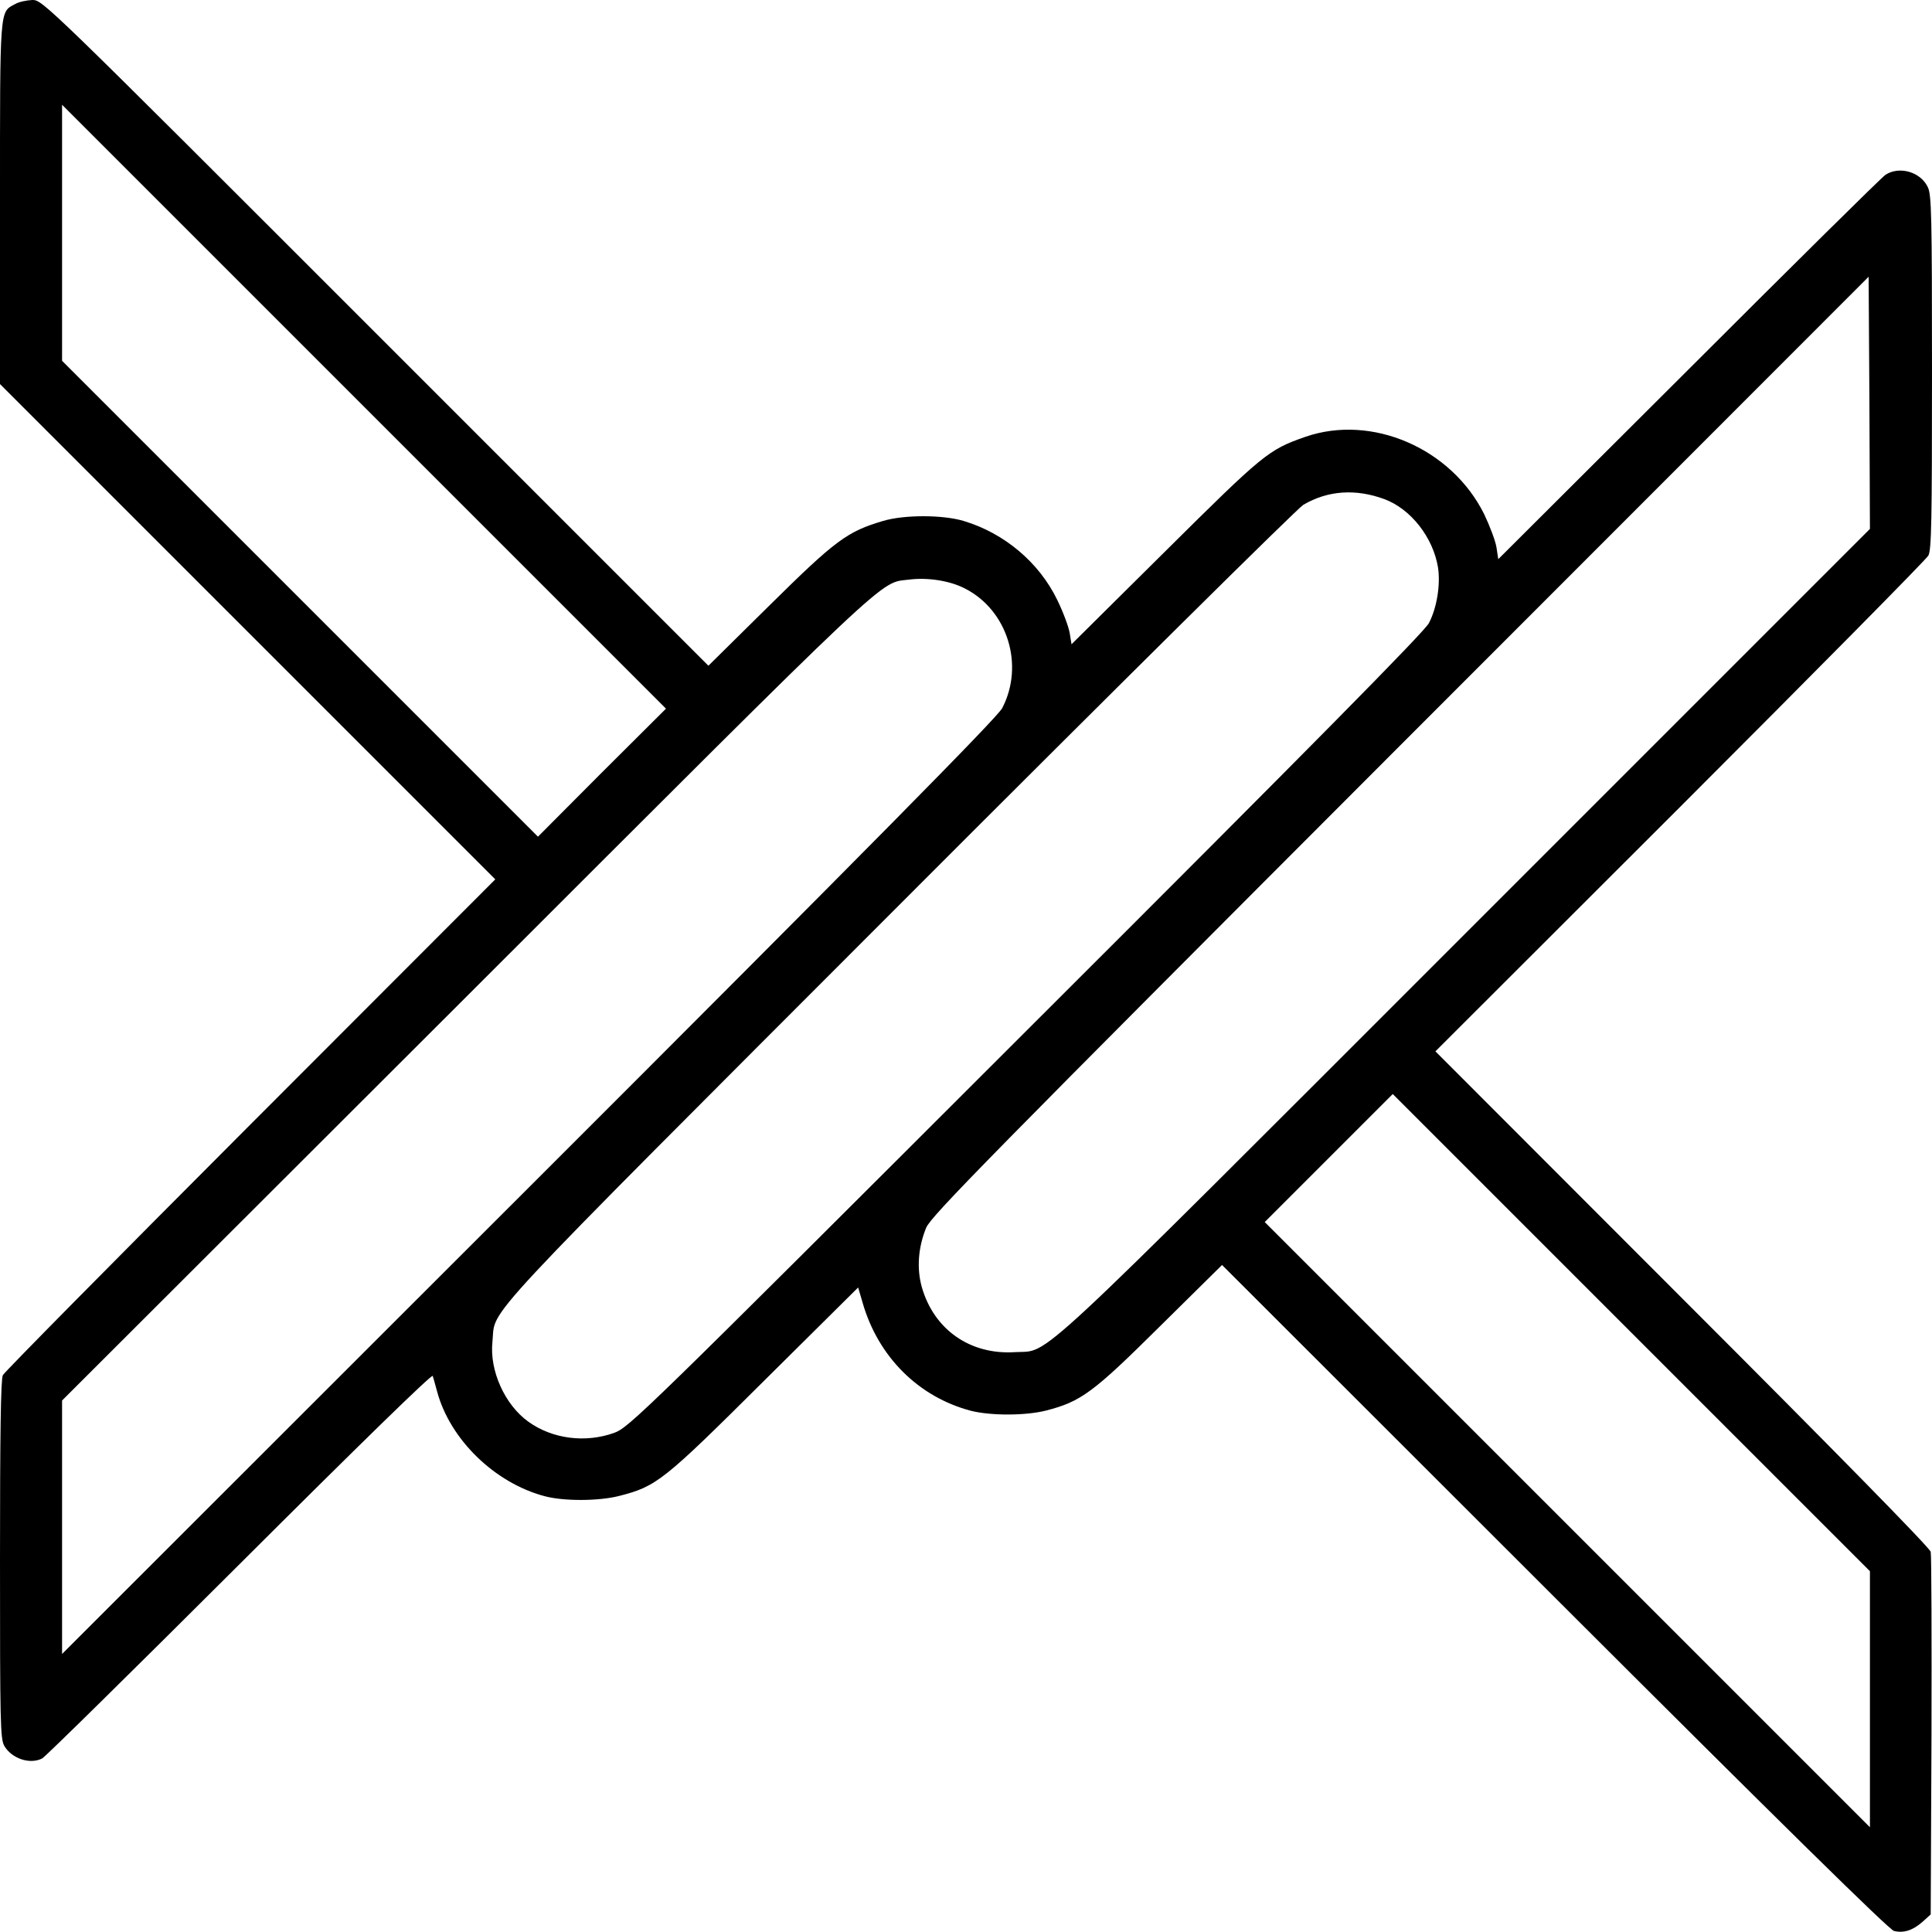
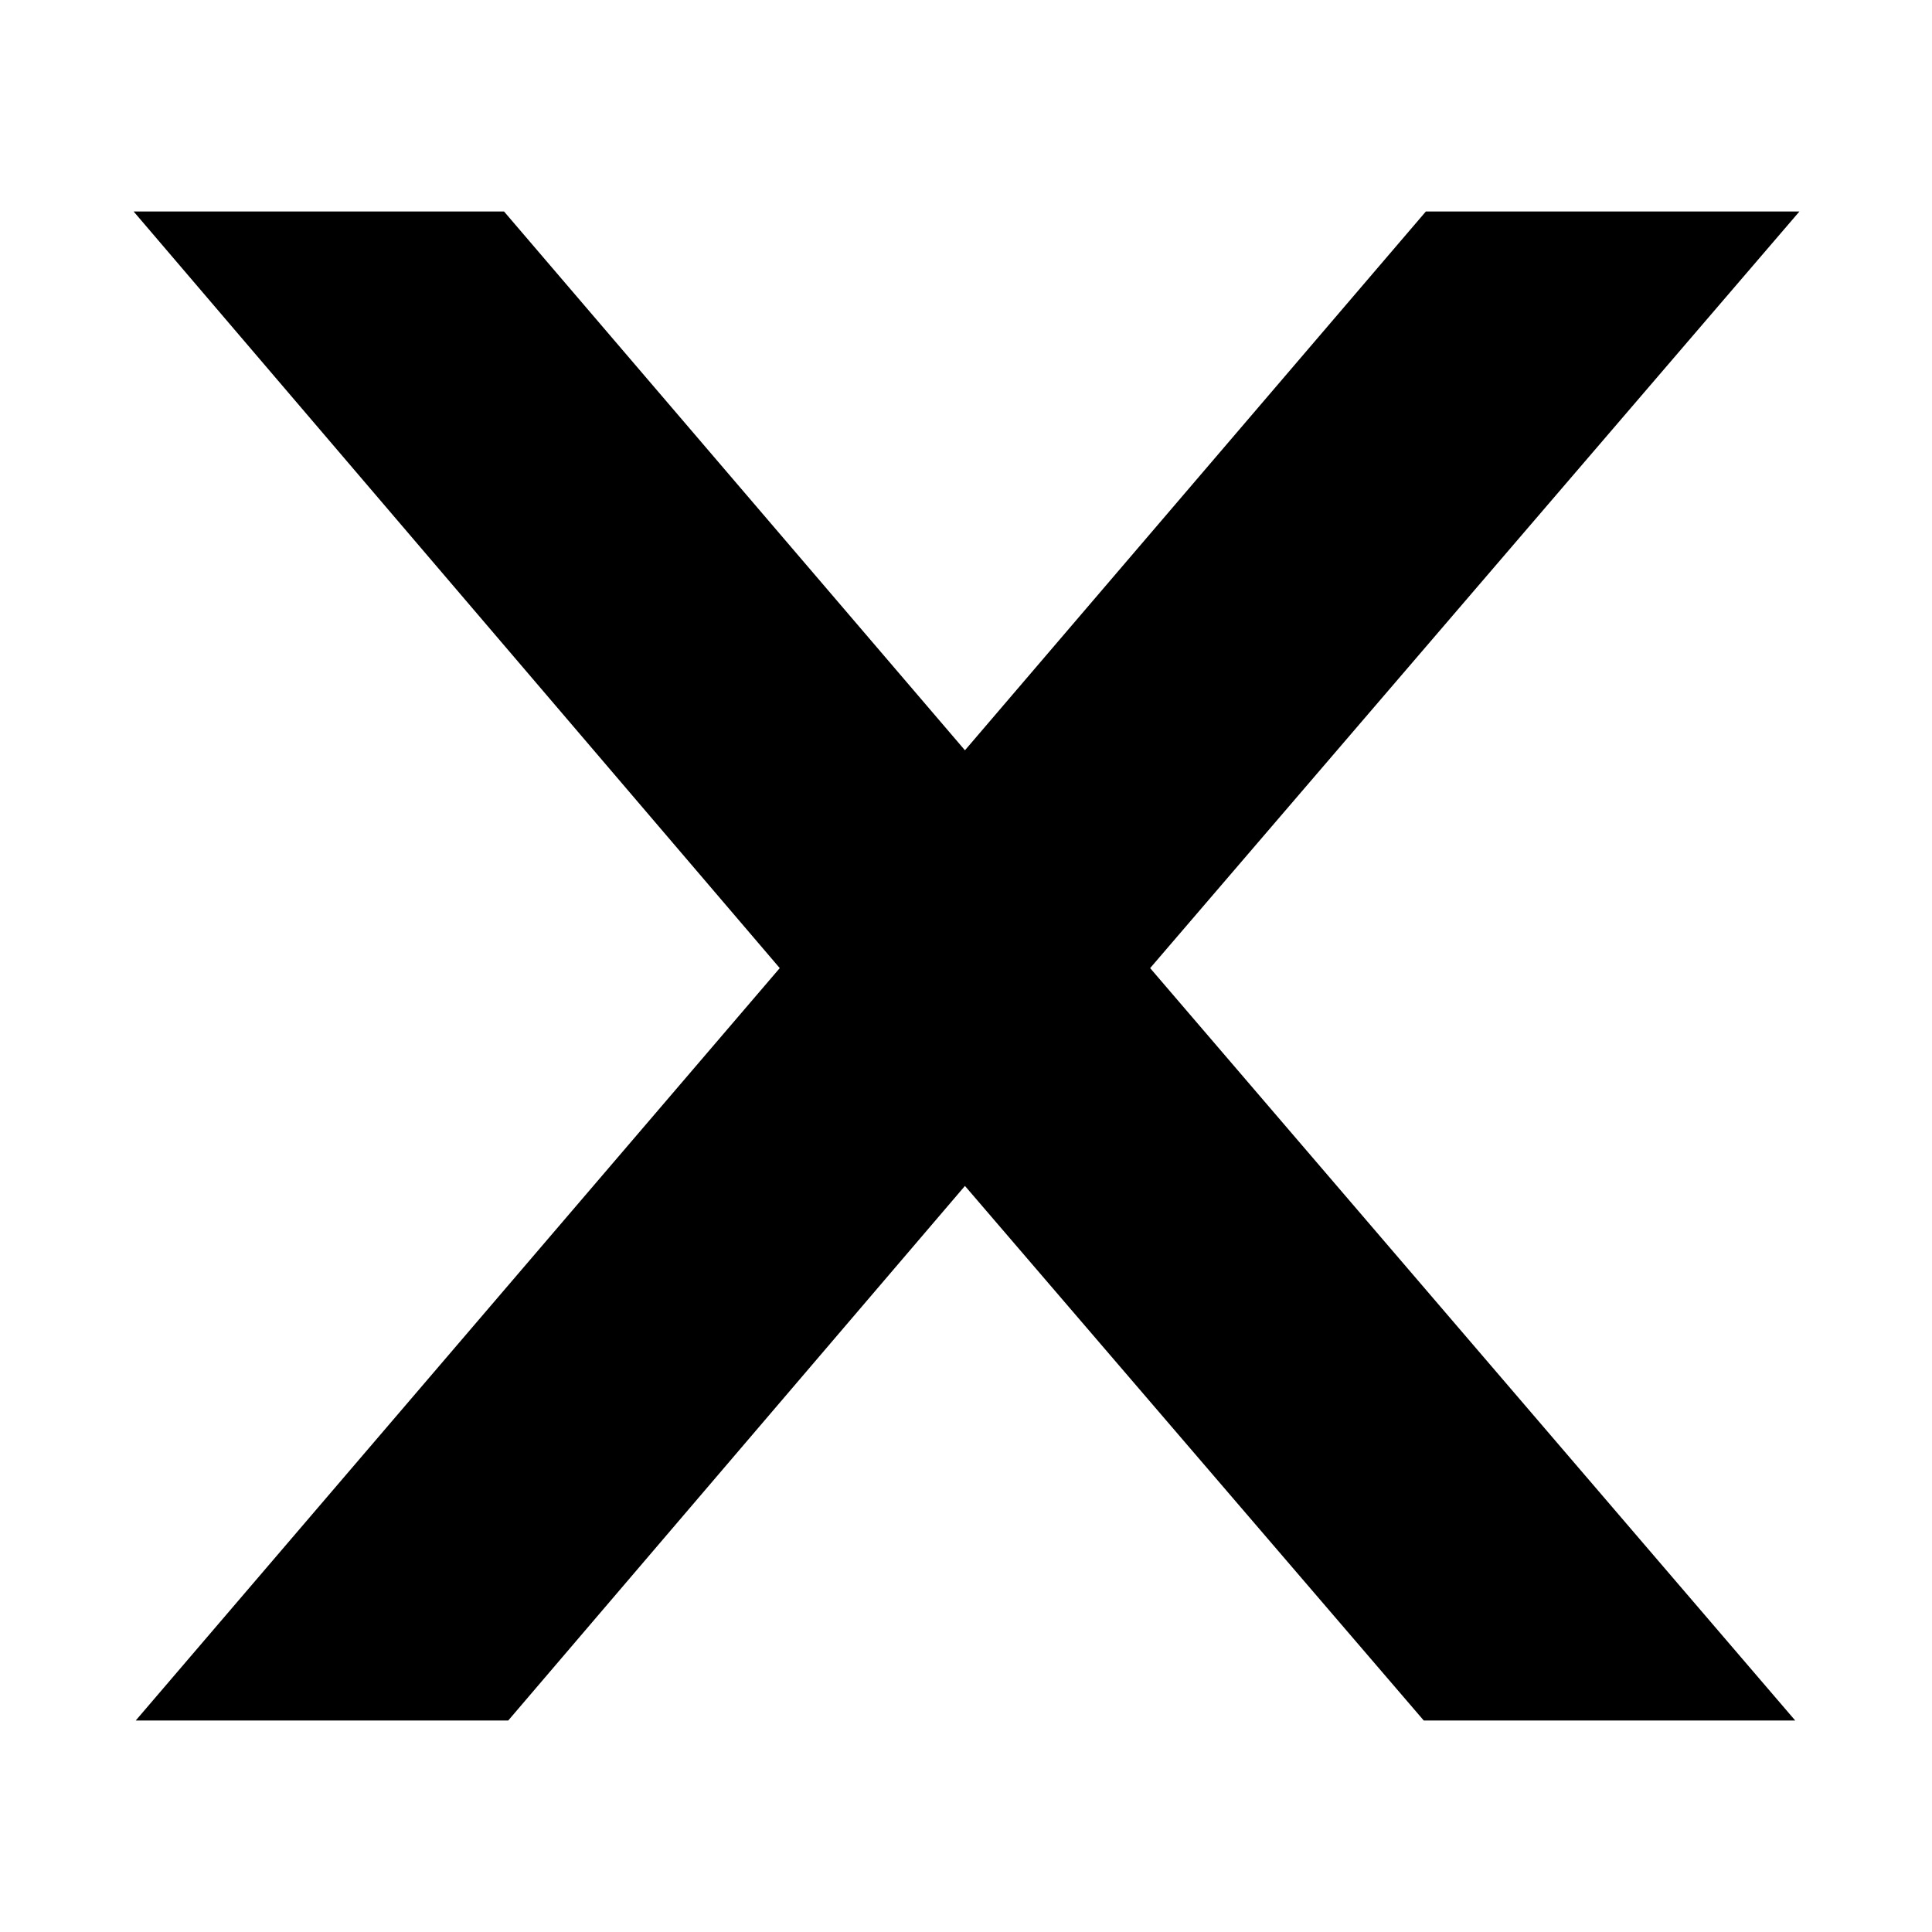
- <svg xmlns="http://www.w3.org/2000/svg" version="1.0" width="747pt" height="747pt" viewBox="0 0 747 747" preserveAspectRatio="xMidYMid meet">
-   <g transform="translate(0,747) scale(0.1,-0.1)" fill="#000000" stroke="none">
-     <path d="M58 7454 c-60 -32 -58 -8 -58 -771 l0 -698 957 -957 958 -958 -947 -948 c-520 -521 -951 -957 -957 -969 -8 -15 -11 -229 -11 -713 0 -634 1 -694 17 -721 29 -49 99 -72 146 -48 12 6 356 345 764 752 468 467 744 736 746 727 3 -8 10 -35 17 -60 50 -186 223 -354 416 -405 75 -20 210 -19 288 1 145 37 171 58 562 447 l362 359 17 -58 c60 -210 217 -366 420 -419 76 -19 210 -19 289 1 136 35 182 69 441 326 l240 237 1285 -1284 c880 -879 1294 -1286 1313 -1291 38 -9 72 2 110 35 l32 29 3 689 c1 378 0 699 -3 713 -4 16 -366 385 -961 980 l-954 955 946 945 c520 520 952 957 960 972 12 23 14 135 14 708 0 611 -2 686 -16 716 -28 60 -111 83 -164 48 -14 -9 -356 -347 -761 -752 l-736 -734 -7 46 c-4 25 -26 83 -48 129 -127 254 -434 387 -691 298 -143 -50 -161 -65 -543 -444 l-361 -358 -7 43 c-4 24 -25 81 -48 128 -70 145 -205 259 -363 306 -81 24 -229 24 -310 0 -139 -41 -184 -74 -438 -325 l-238 -235 -1287 1287 c-1284 1284 -1287 1287 -1327 1287 -22 -1 -52 -7 -67 -16z m2269 -2971 l-247 -248 -920 920 -920 920 0 495 0 495 1167 -1167 1168 -1168 -248 -247z m3341 -620 c-1721 -1721 -1603 -1612 -1744 -1621 -173 -11 -313 87 -360 252 -20 72 -14 153 17 229 20 46 227 257 1833 1865 l1811 1812 3 -487 2 -488 -1562 -1562z m-315 1677 c102 -38 188 -148 207 -264 10 -66 -4 -155 -35 -215 -17 -33 -441 -463 -1557 -1577 -1492 -1491 -1535 -1532 -1593 -1554 -111 -40 -239 -24 -332 43 -91 65 -151 198 -139 309 14 136 -94 20 1570 1686 875 876 1540 1534 1565 1550 95 56 203 63 314 22z m-1623 -345 c165 -83 232 -296 145 -463 -17 -34 -508 -532 -1829 -1852 l-1806 -1805 0 490 0 490 1563 1561 c1676 1675 1594 1598 1712 1613 71 9 157 -4 215 -34z m3500 -4295 l0 -495 -1170 1170 -1170 1170 247 247 248 248 922 -922 923 -923 0 -495z" />
-   </g>
+ <svg xmlns="http://www.w3.org/2000/svg" viewBox="0 0 1836 1836">
+   <path transform="translate(111 1635) scale(1 -1)" fill="#000" d="M806 922 1244 1434H1599L982 715L1595 0H1242L806 508L372 0H18L630 715L16 1434H368Z" />
</svg>
